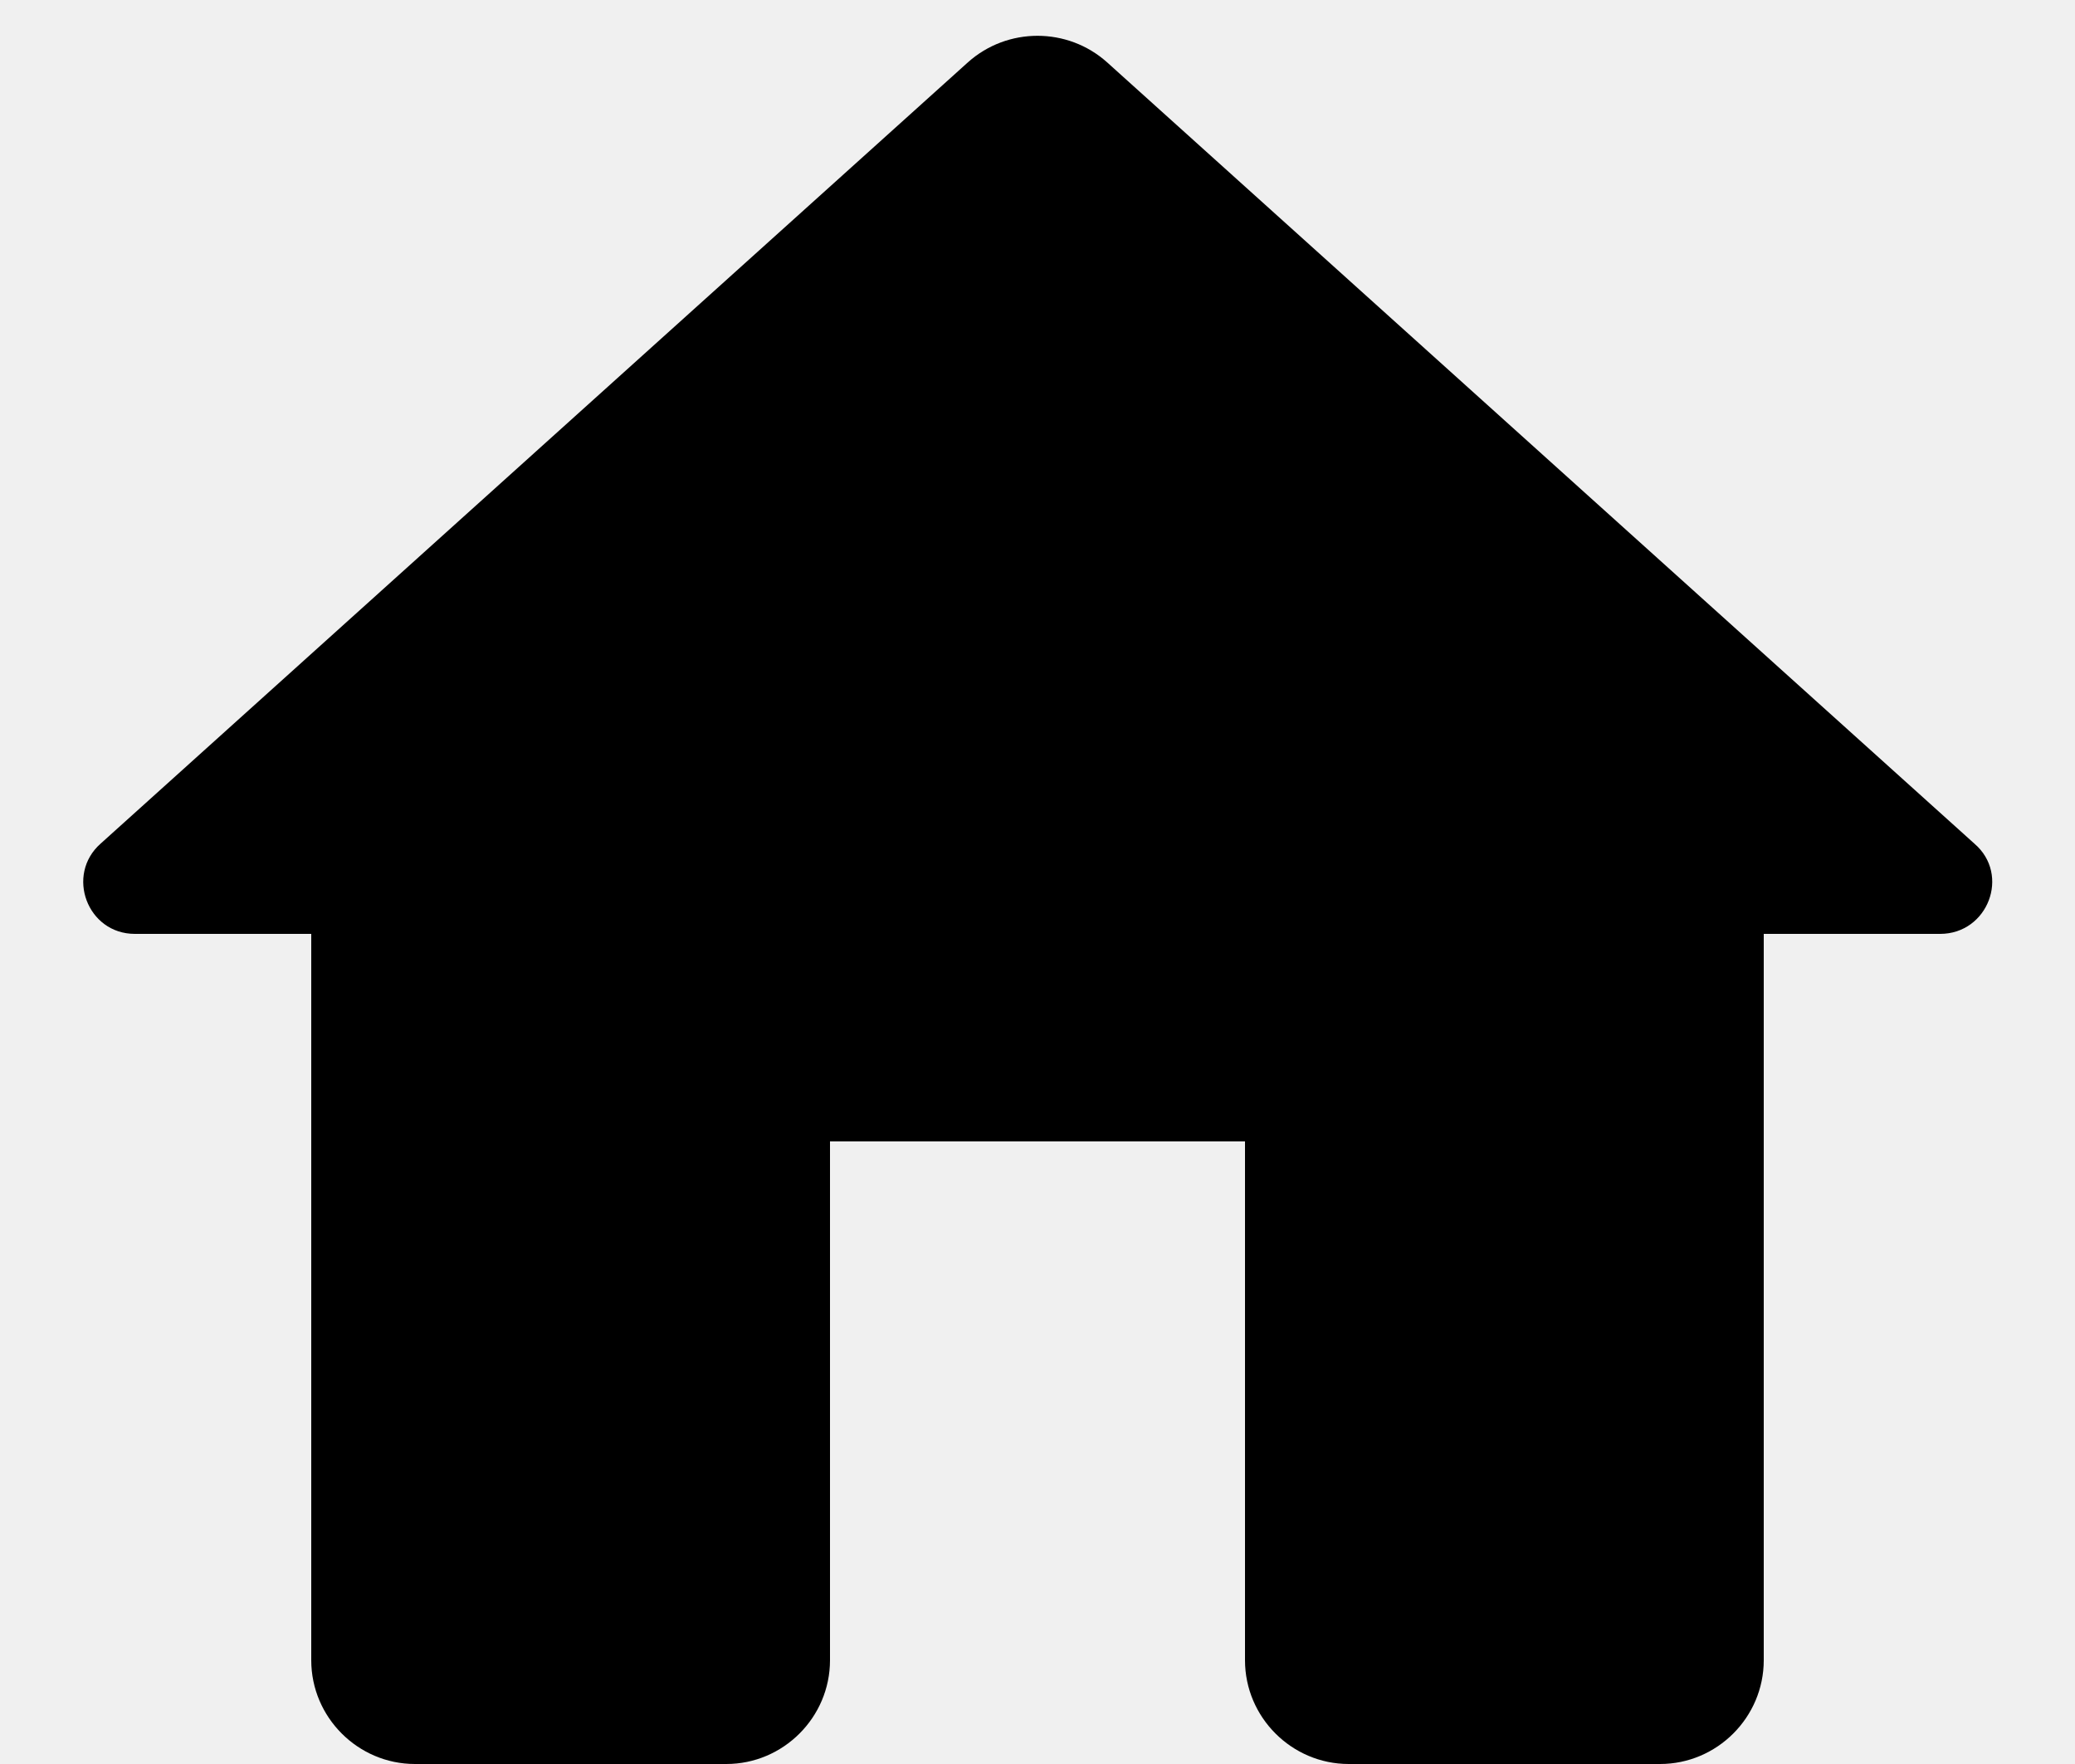
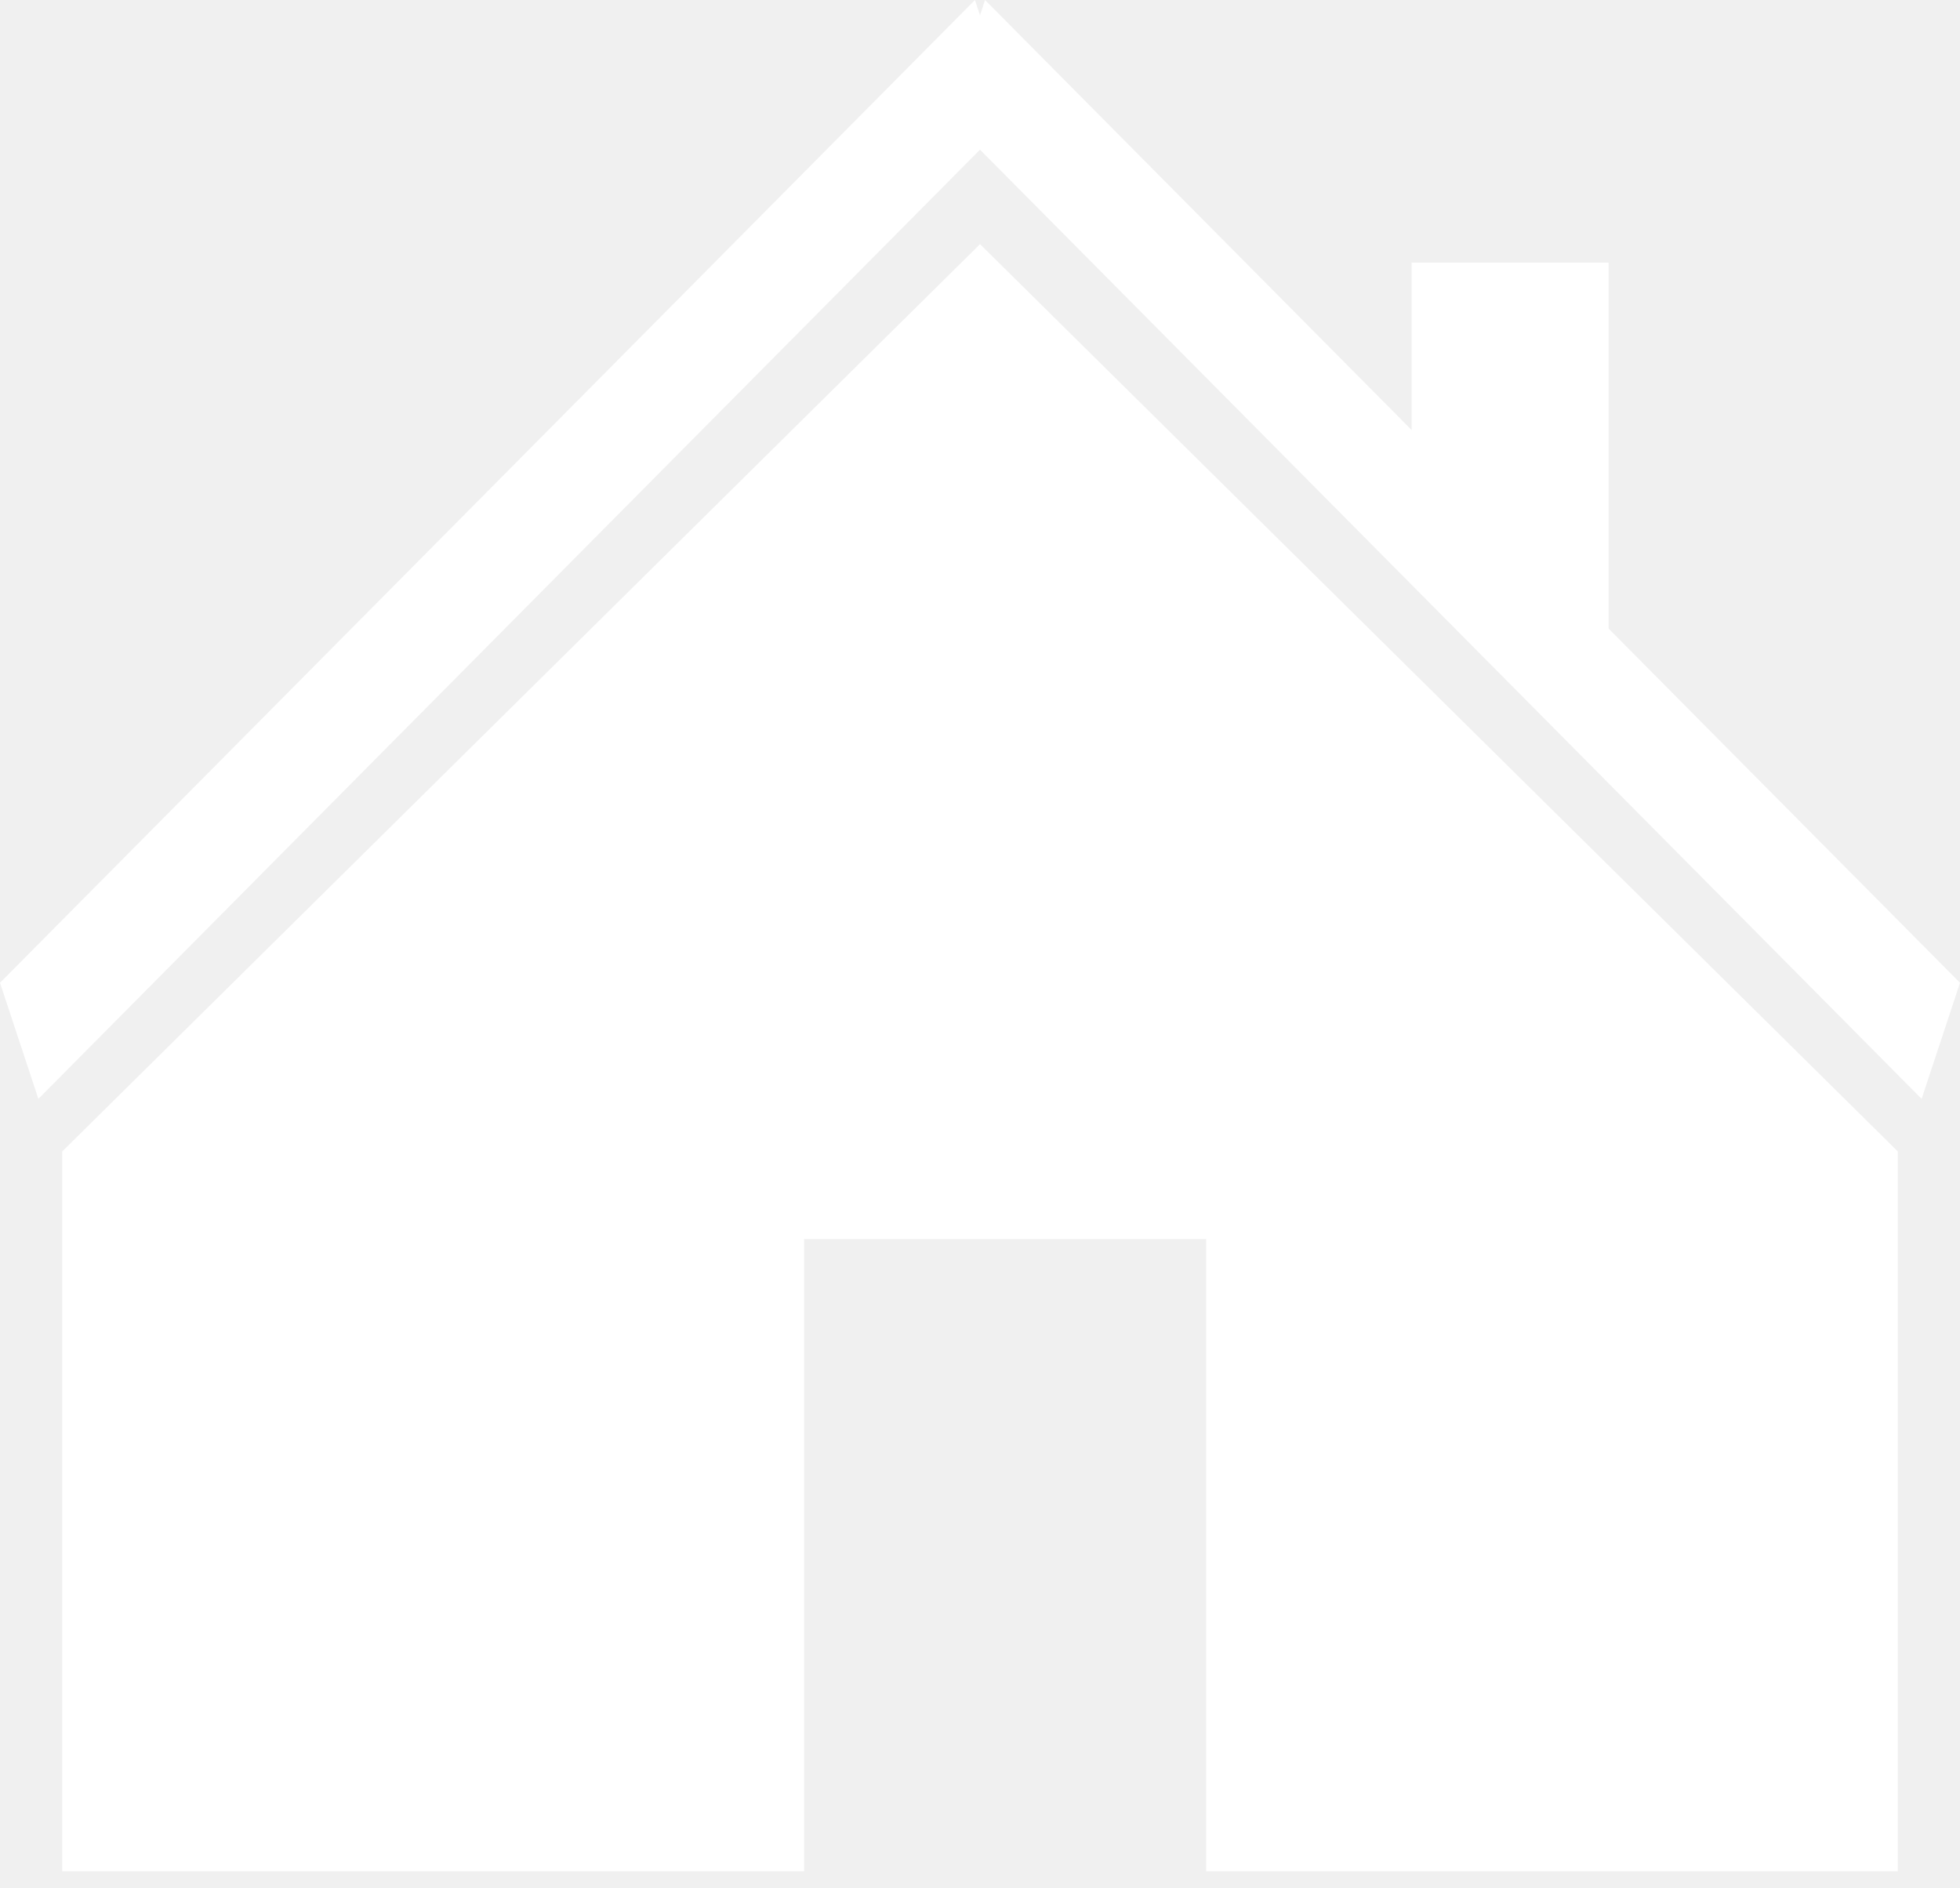
- <svg xmlns="http://www.w3.org/2000/svg" width="" height="" viewBox="0 0 20 17" version="1.1">
-   <g id="Icons" stroke="none" stroke-width="1" fill="none" fill-rule="evenodd">
-     <g id="Rounded" transform="translate(-816, -289)">
-       <g id="Action" transform="translate(100, 100)">
-         <g id="-Round-/-Action-/-home" transform="translate(714, 186)">
-           <g transform="translate(0, 0)">
-             <polygon id="Path" points="0 0 24 0 24 24 0 24" />
-             <path d="M10,19 L10,14 L14,14 L14,19 C14,19.55 14.45,20 15,20 L18,20 C18.55,20 19,19.55 19,19 L19,12 L20.7,12 C21.16,12 21.38,11.43 21.03,11.13 L12.67,3.6 C12.29,3.26 11.71,3.26 11.33,3.6 L2.97,11.13 C2.63,11.43 2.84,12 3.3,12 L5,12 L5,19 C5,19.55 5.45,20 6,20 L9,20 C9.55,20 10,19.55 10,19 Z" id="🔹Icon-Color" fill="currentColor" />
-           </g>
-         </g>
-       </g>
-     </g>
-   </g>
+ <svg xmlns="http://www.w3.org/2000/svg" width="81" height="78" viewBox="0 0 81 78" fill="none">
+   <rect width="57.208" height="5.052" transform="matrix(0.70429 -0.709912 0.313971 0.949432 0 40.613)" fill="white" />
+   <rect width="57.208" height="5.052" transform="matrix(-0.70429 -0.709912 -0.313971 0.949432 81 40.613)" fill="white" />
+   <path d="M58.337 20.35V10.853H66.478V27.133L58.337 20.35Z" fill="white" />
+   <path d="M78.429 47.581V77.329H49.846V51.203H33.231V77.329H2.572V47.582L40.501 10.089L78.429 47.581Z" fill="white" />
</svg>
